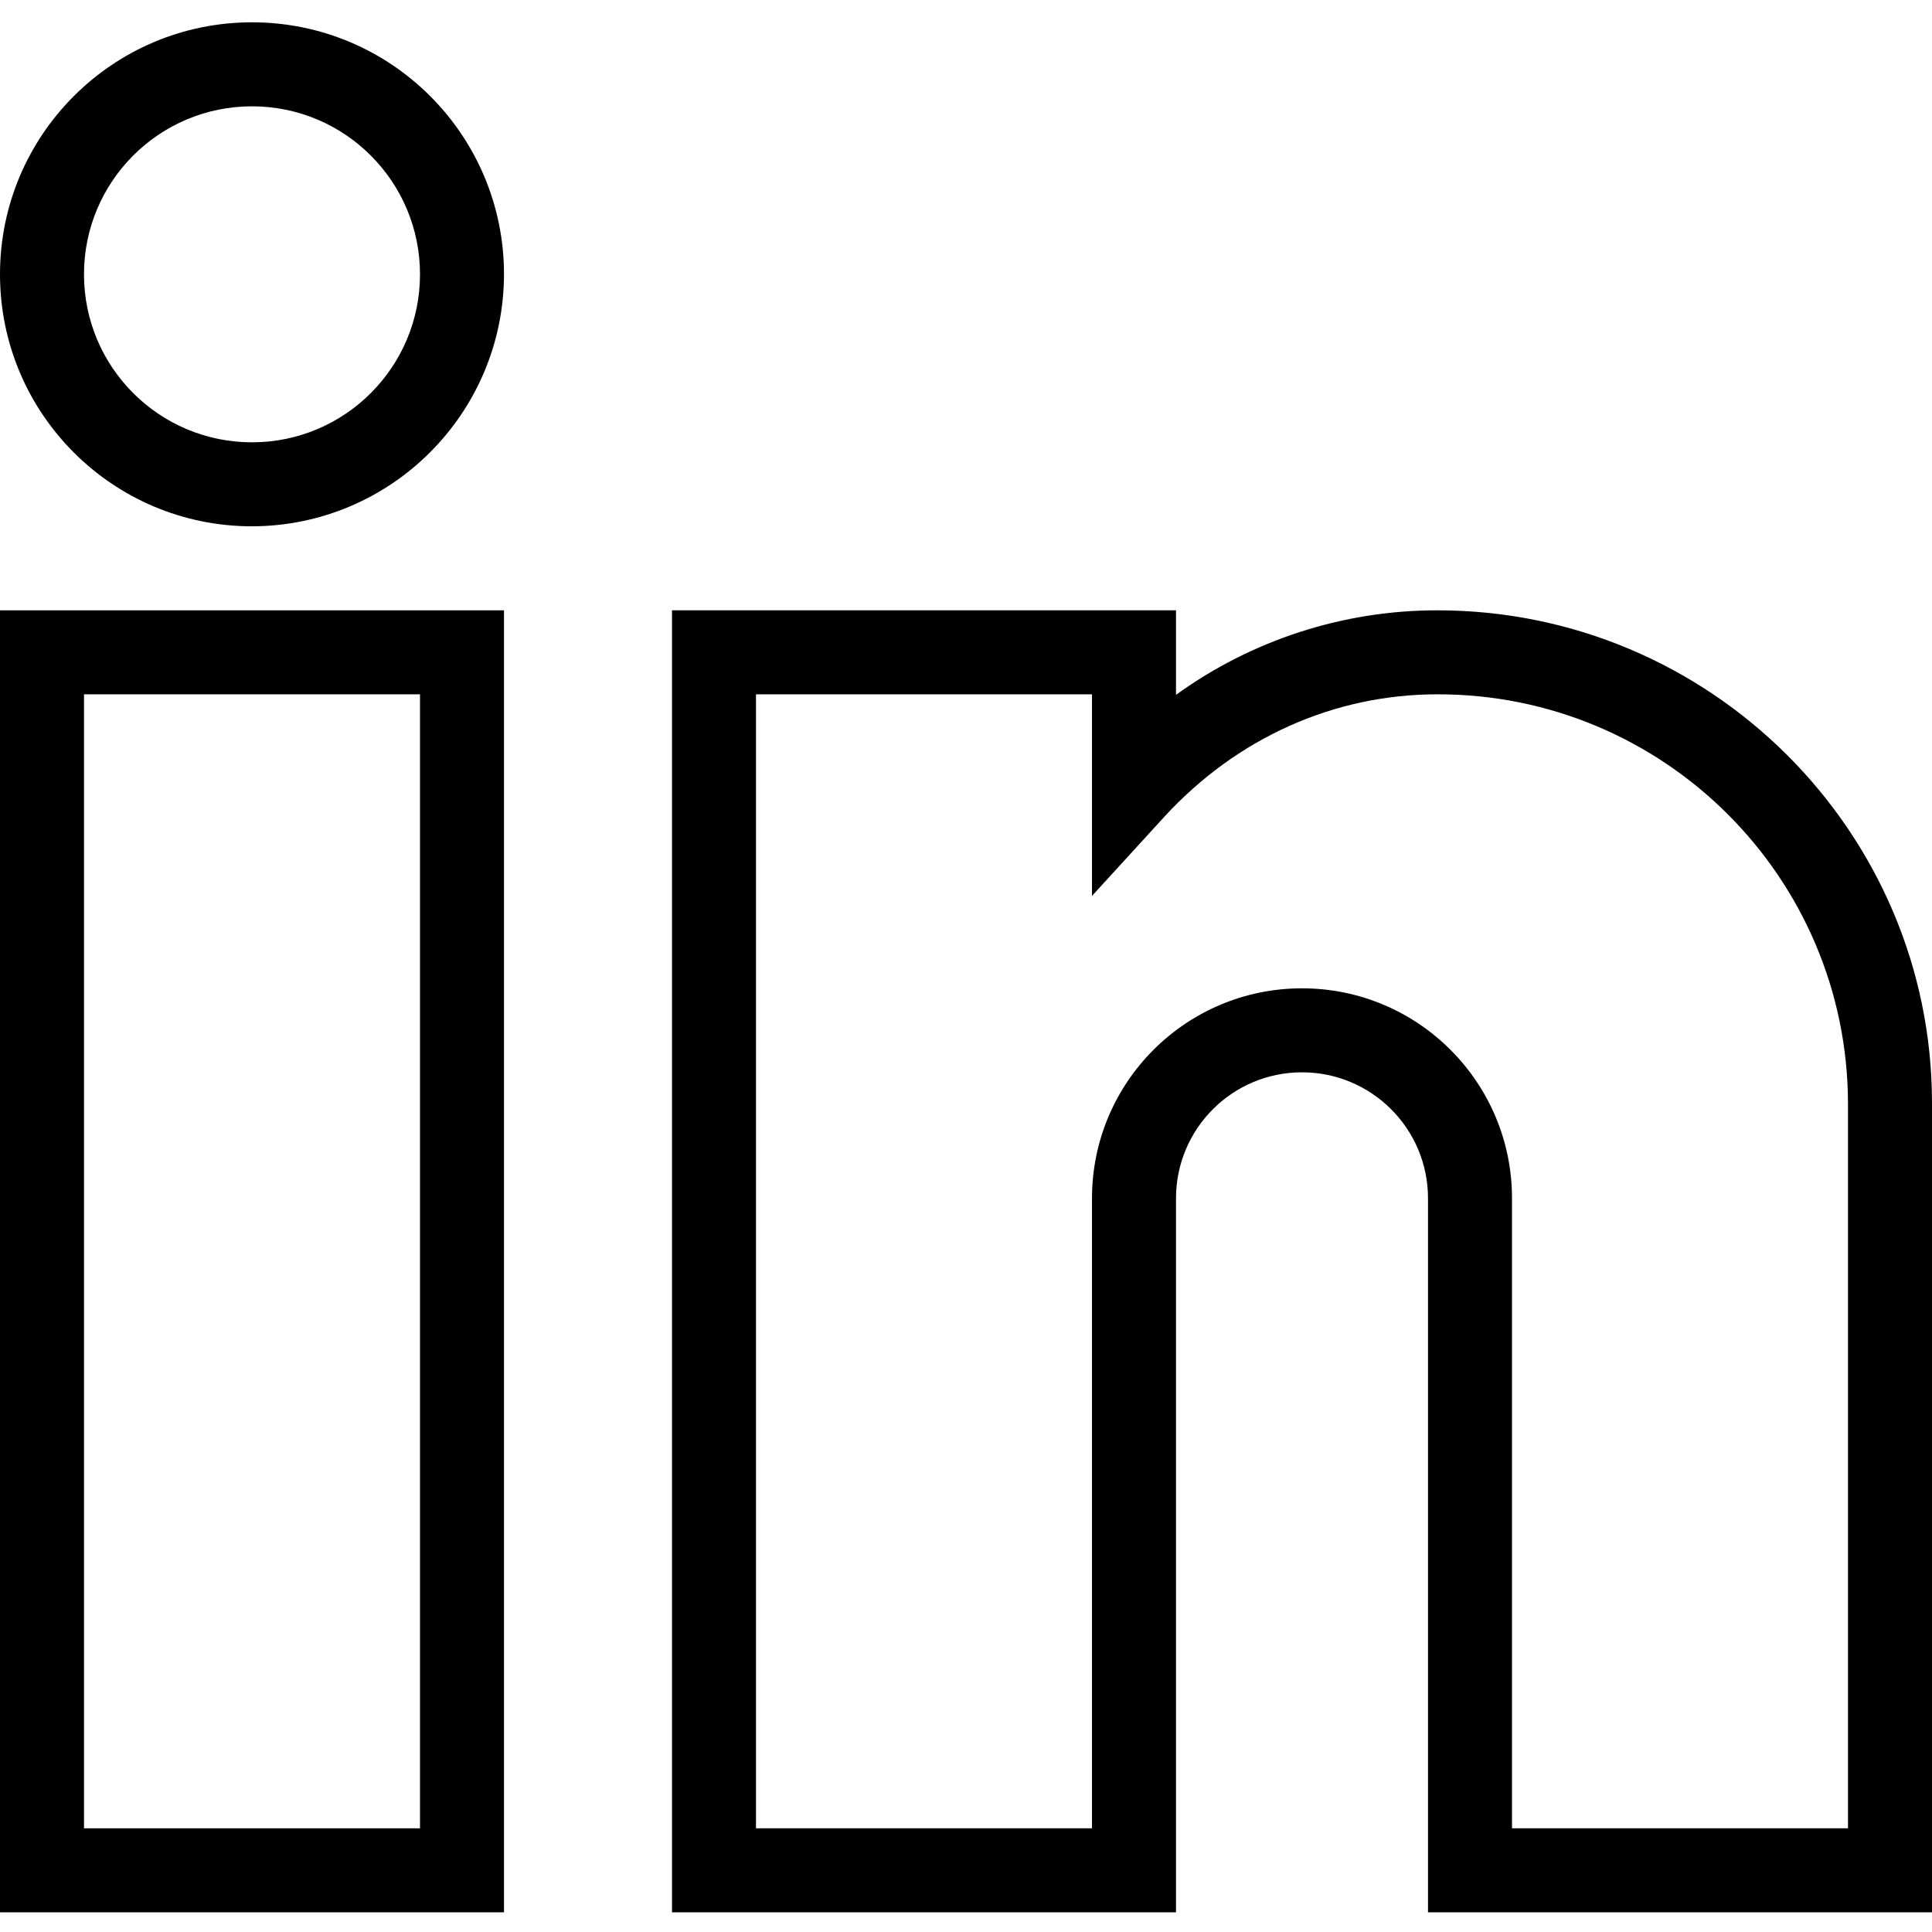
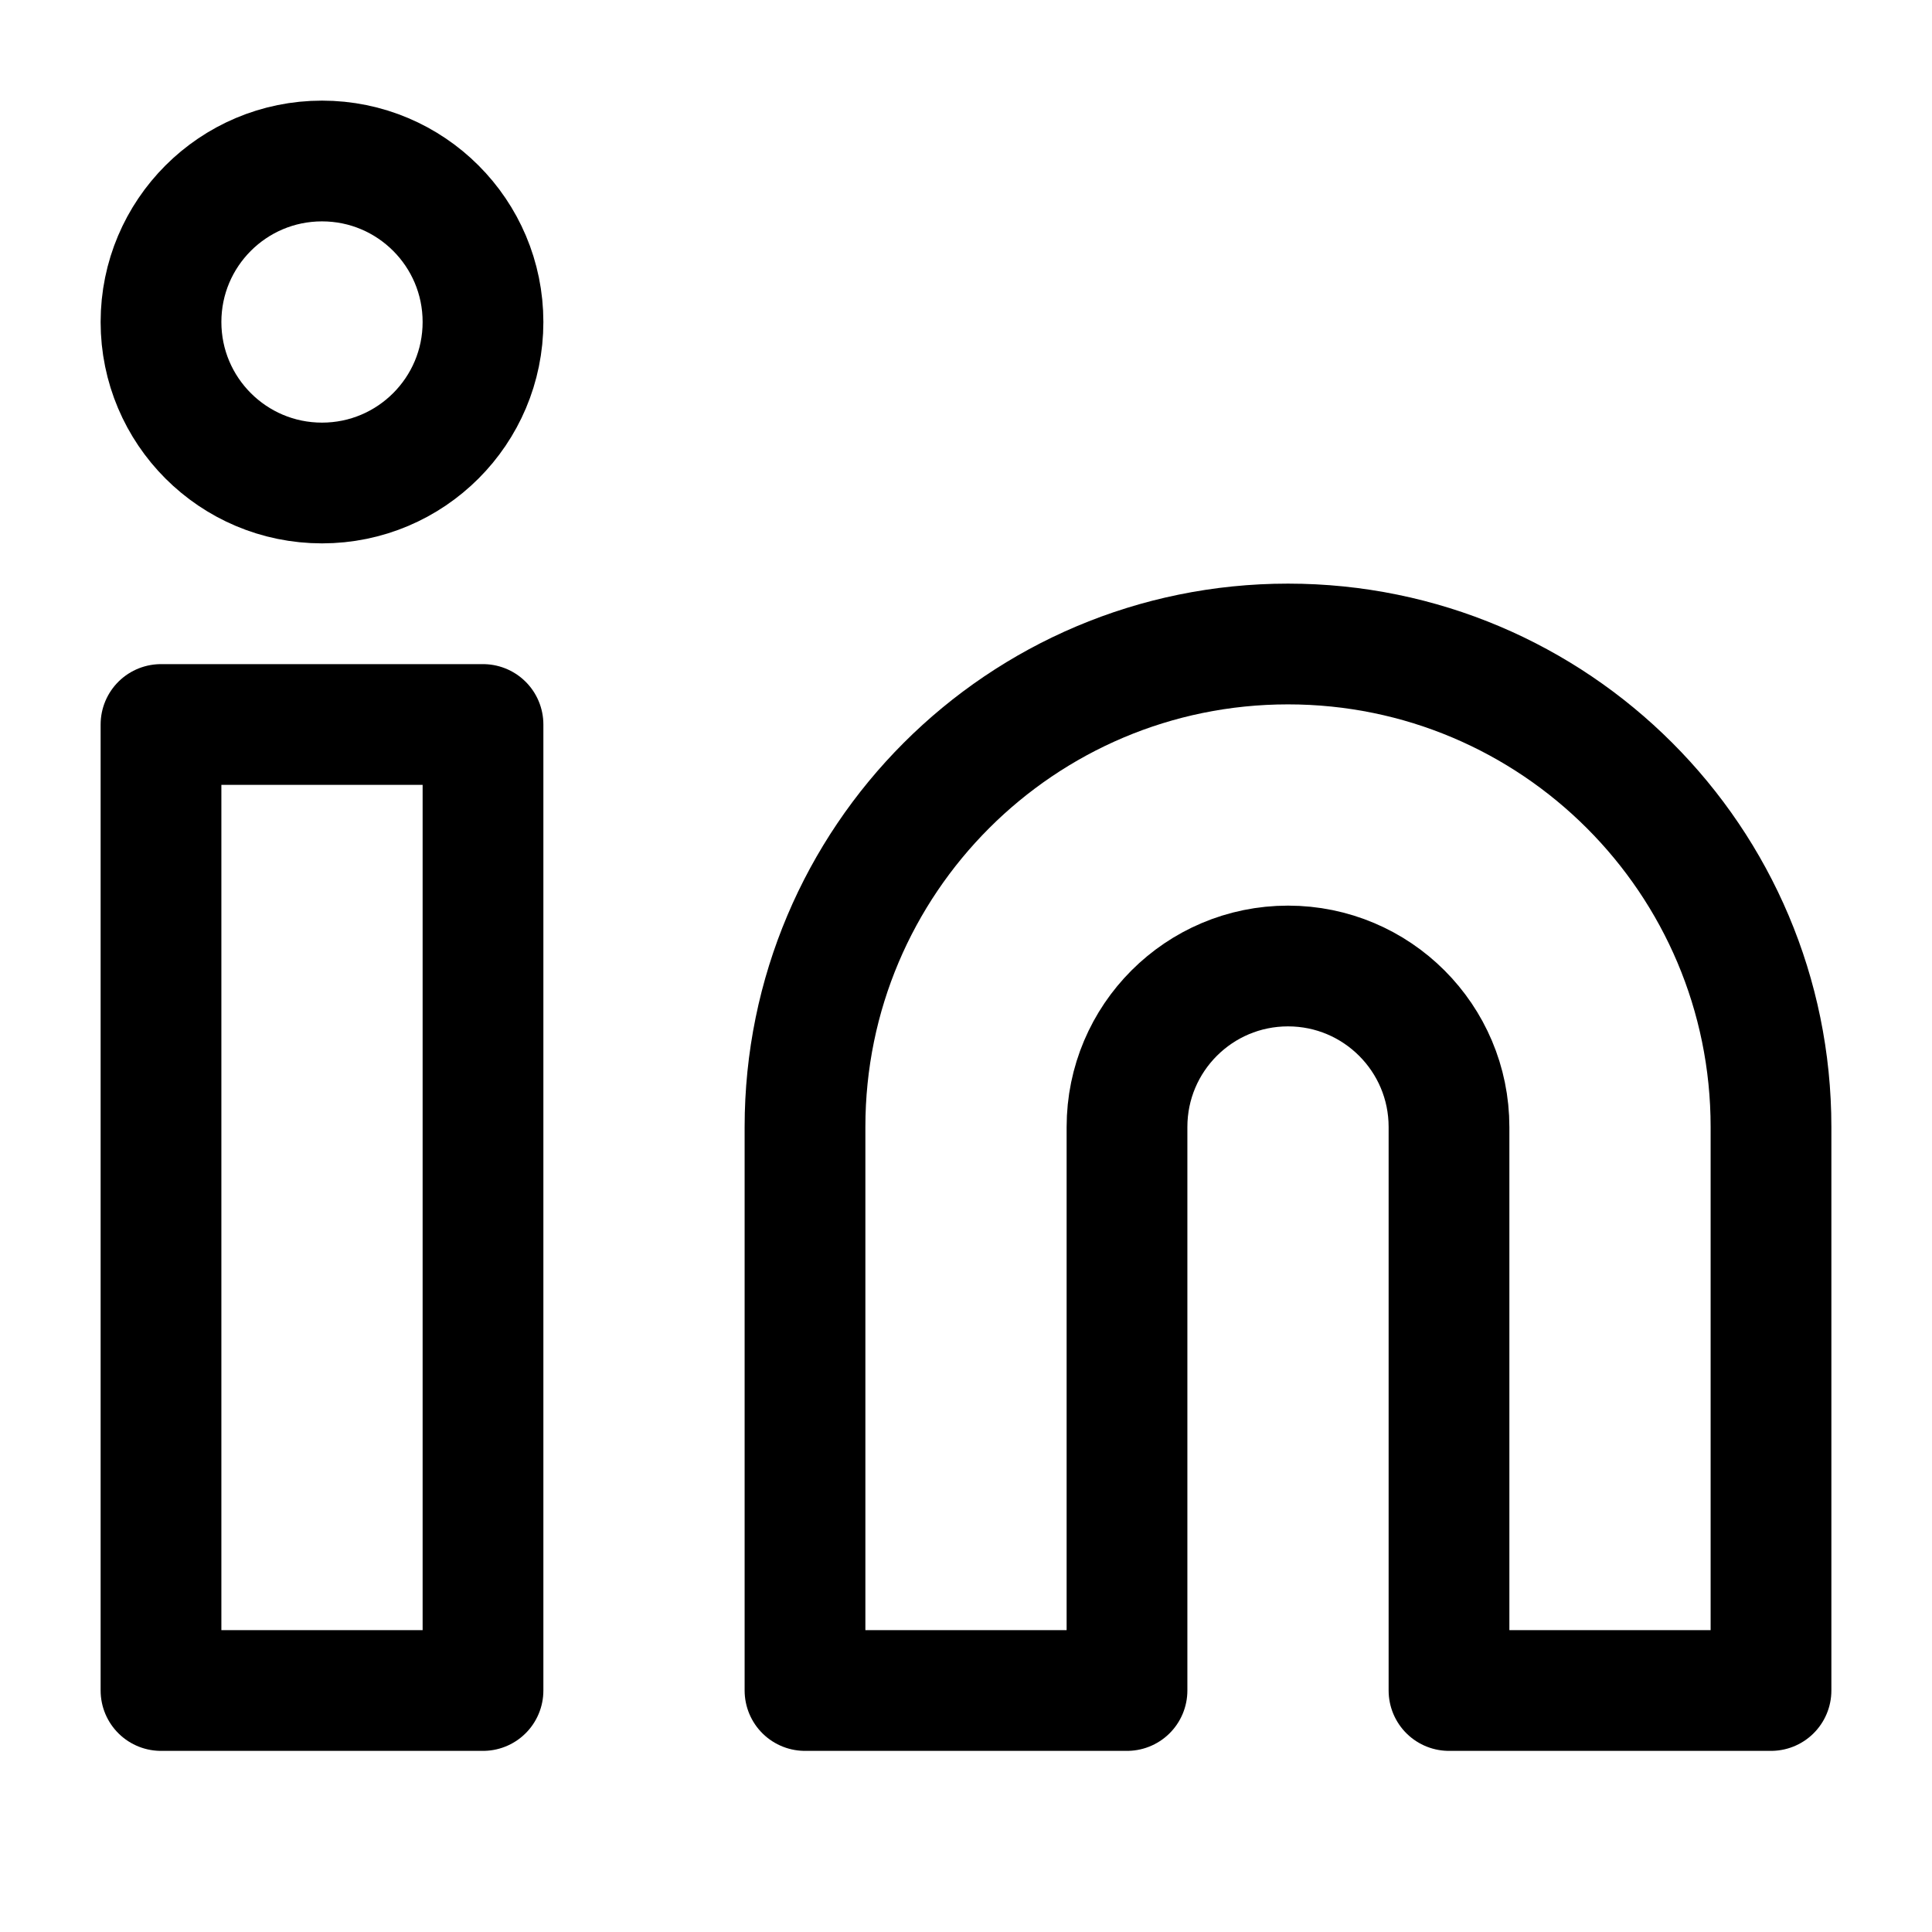
- <svg xmlns="http://www.w3.org/2000/svg" height="490pt" viewBox="0 -5 490.667 490" width="490pt">
-   <path d="m128 480.332h-128v-330.664h128zm-106.668-21.332h85.336v-288h-85.336zm0 0" />
-   <path d="m490.668 480.332h-128v-181.332c0-17.672-14.328-32-32-32-17.676 0-32 14.328-32 32v181.332h-128v-330.664h128v21.465c19.32-13.969 42.559-21.48 66.398-21.465 69.199 0 125.602 56.133 125.602 125.199zm-106.668-21.332h85.332v-184.133c-.145-57.461-46.805-103.941-104.266-103.867-26.266 0-50.934 11.066-69.332 31.066l-18.402 20.133v-51.199h-85.332v288h85.332v-160c0-29.457 23.879-53.332 53.336-53.332 29.453 0 53.332 23.875 53.332 53.332zm0 0" />
-   <path d="m64 128.332c-35.348 0-64-28.652-64-64 0-35.344 28.652-64 64-64s64 28.656 64 64c-.074 35.316-28.684 63.93-64 64zm0-106.664c-23.562 0-42.668 19.102-42.668 42.664 0 23.566 19.105 42.668 42.668 42.668s42.668-19.102 42.668-42.668c0-23.562-19.105-42.664-42.668-42.664zm0 0" />
+ <svg xmlns="http://www.w3.org/2000/svg" width="24" height="24" viewBox="0 0 24 24" fill="none" stroke="currentColor" stroke-width="1.5" stroke-linecap="round" stroke-linejoin="round">
+   <path d="M16 8a6 6 0 0 1 6 6v7h-4v-7a2 2 0 0 0-2-2 2 2 0 0 0-2 2v7h-4v-7a6 6 0 0 1 6-6z" />
+   <rect width="4" height="12" x="2" y="9" />
+   <circle cx="4" cy="4" r="2" />
</svg>
